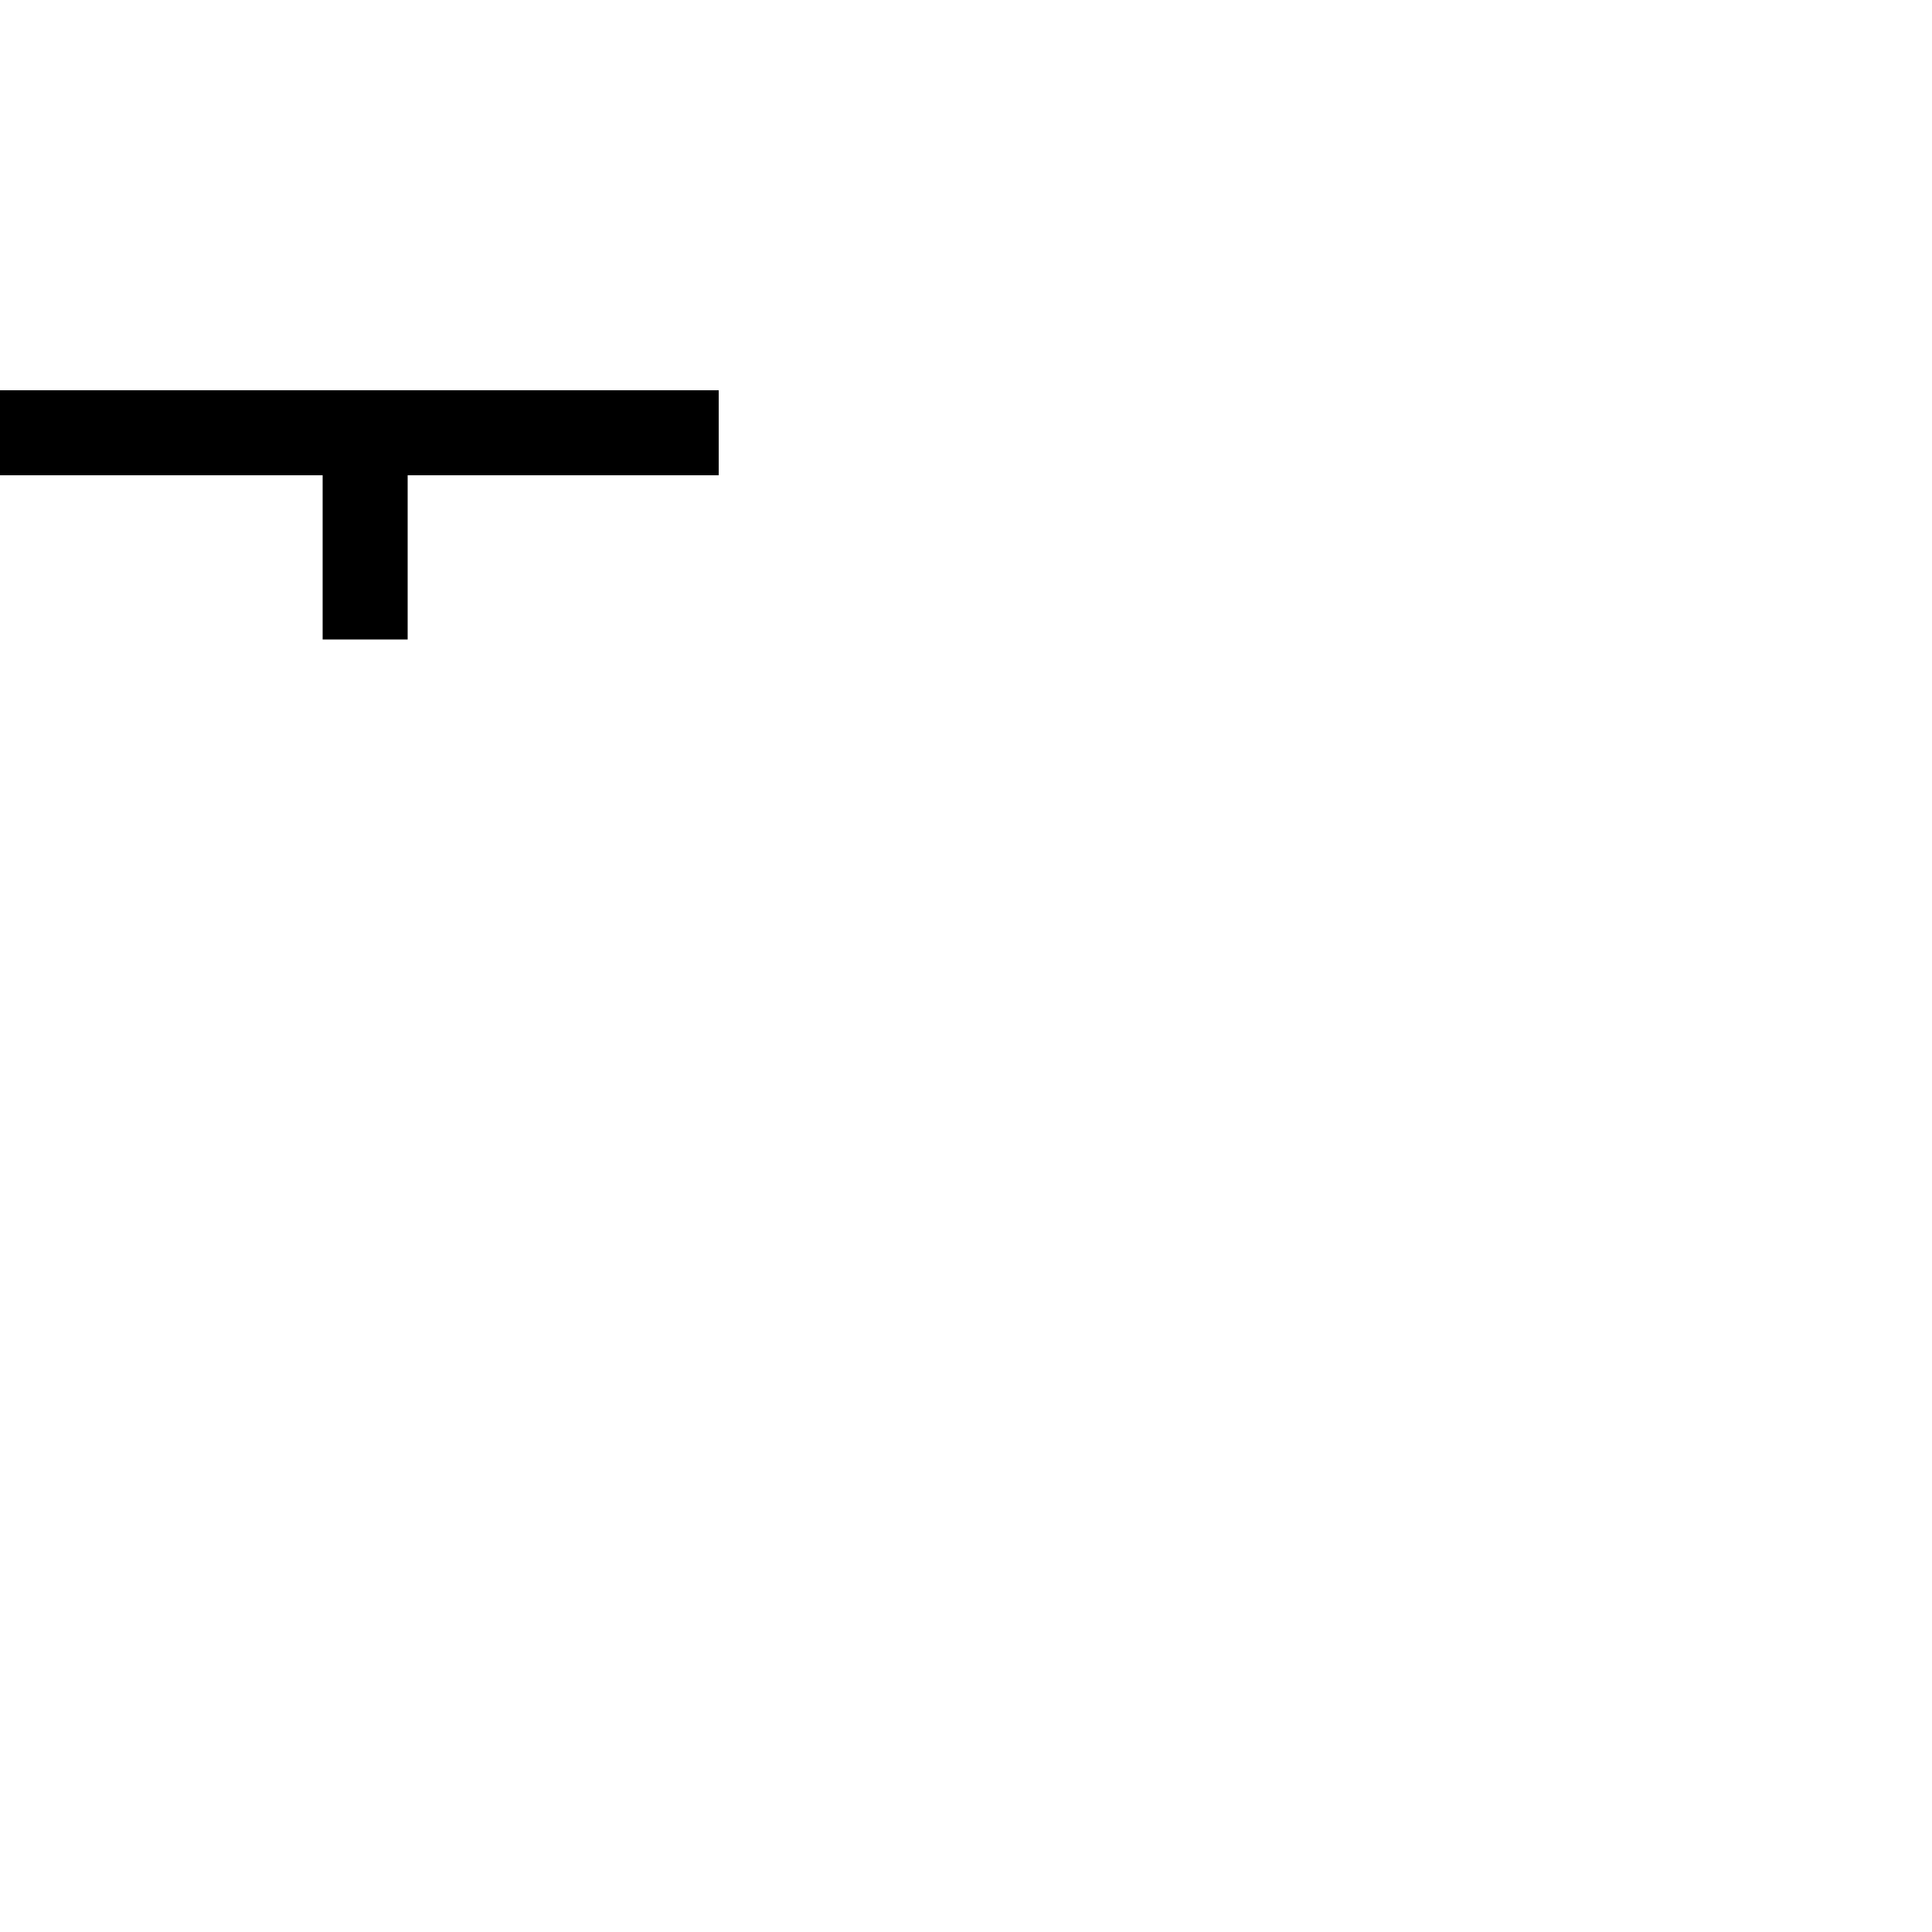
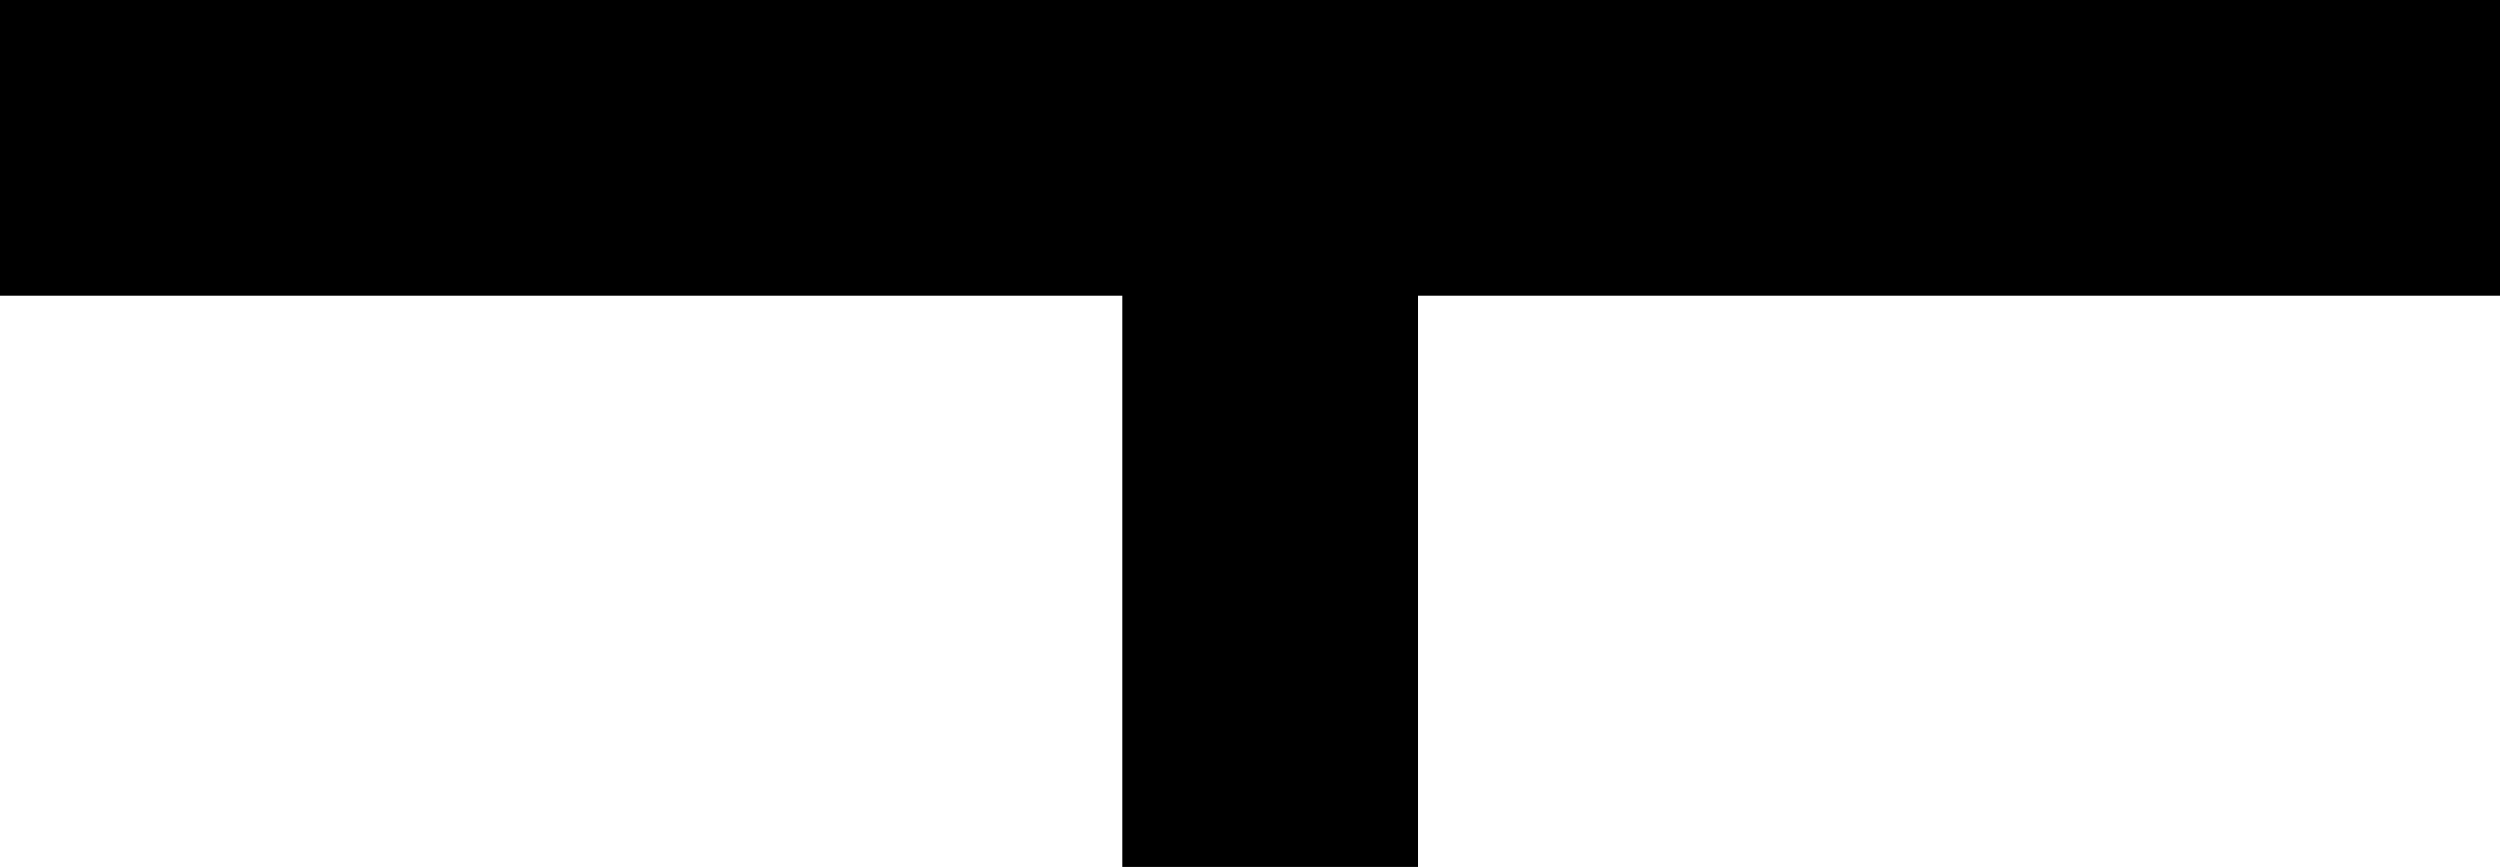
- <svg xmlns="http://www.w3.org/2000/svg" version="1.1" width="100" height="100" viewBox="-432 -200 1000 1000" id="svg3085">
+ <svg xmlns="http://www.w3.org/2000/svg" version="1.1" width="37.2" height="12.9" viewBox="-432 -200 372 129" id="svg3085">
  <defs id="defs3093" />
-   <g transform="matrix(1,0,0,-1,0,800)" id="g3087">
+   <g transform="matrix(1,0,0,-1,0,598)" id="g3087">
    <path d="m -265,754 h -167 v 44 h 372 v -44 h -161 v -85 h -44 v 85 z" id="path3089" style="fill:currentColor" />
  </g>
</svg>
